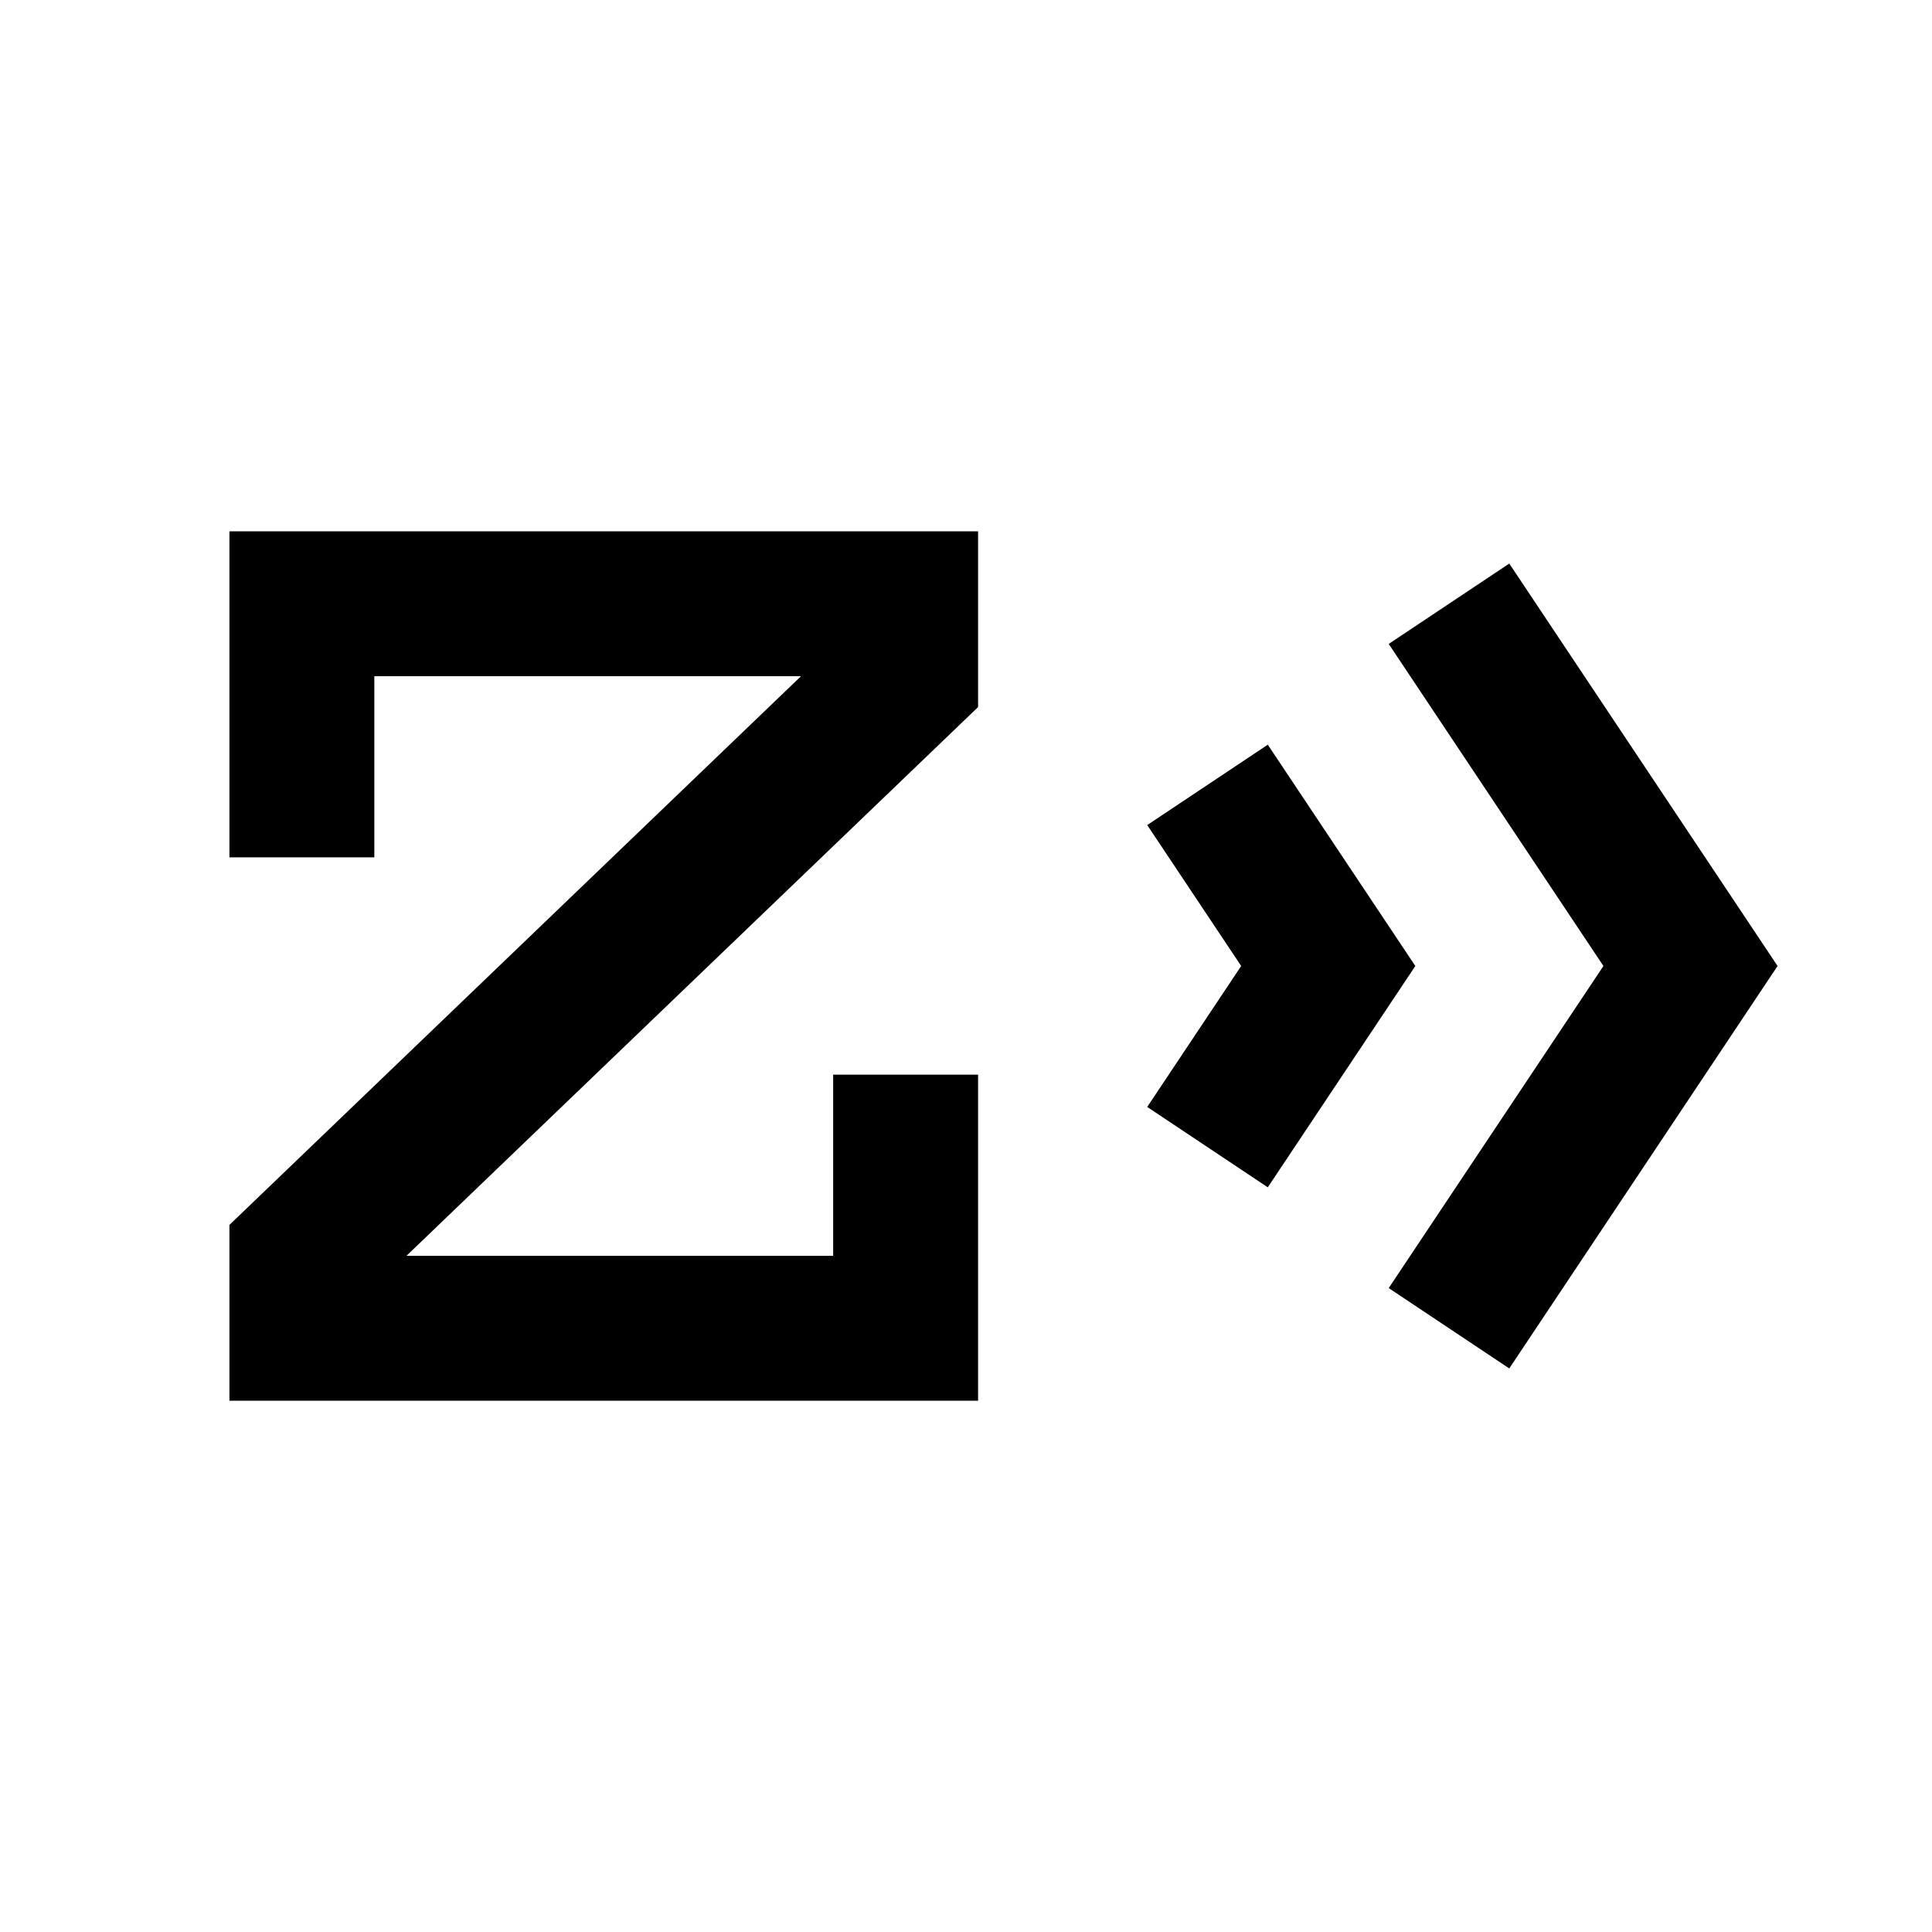
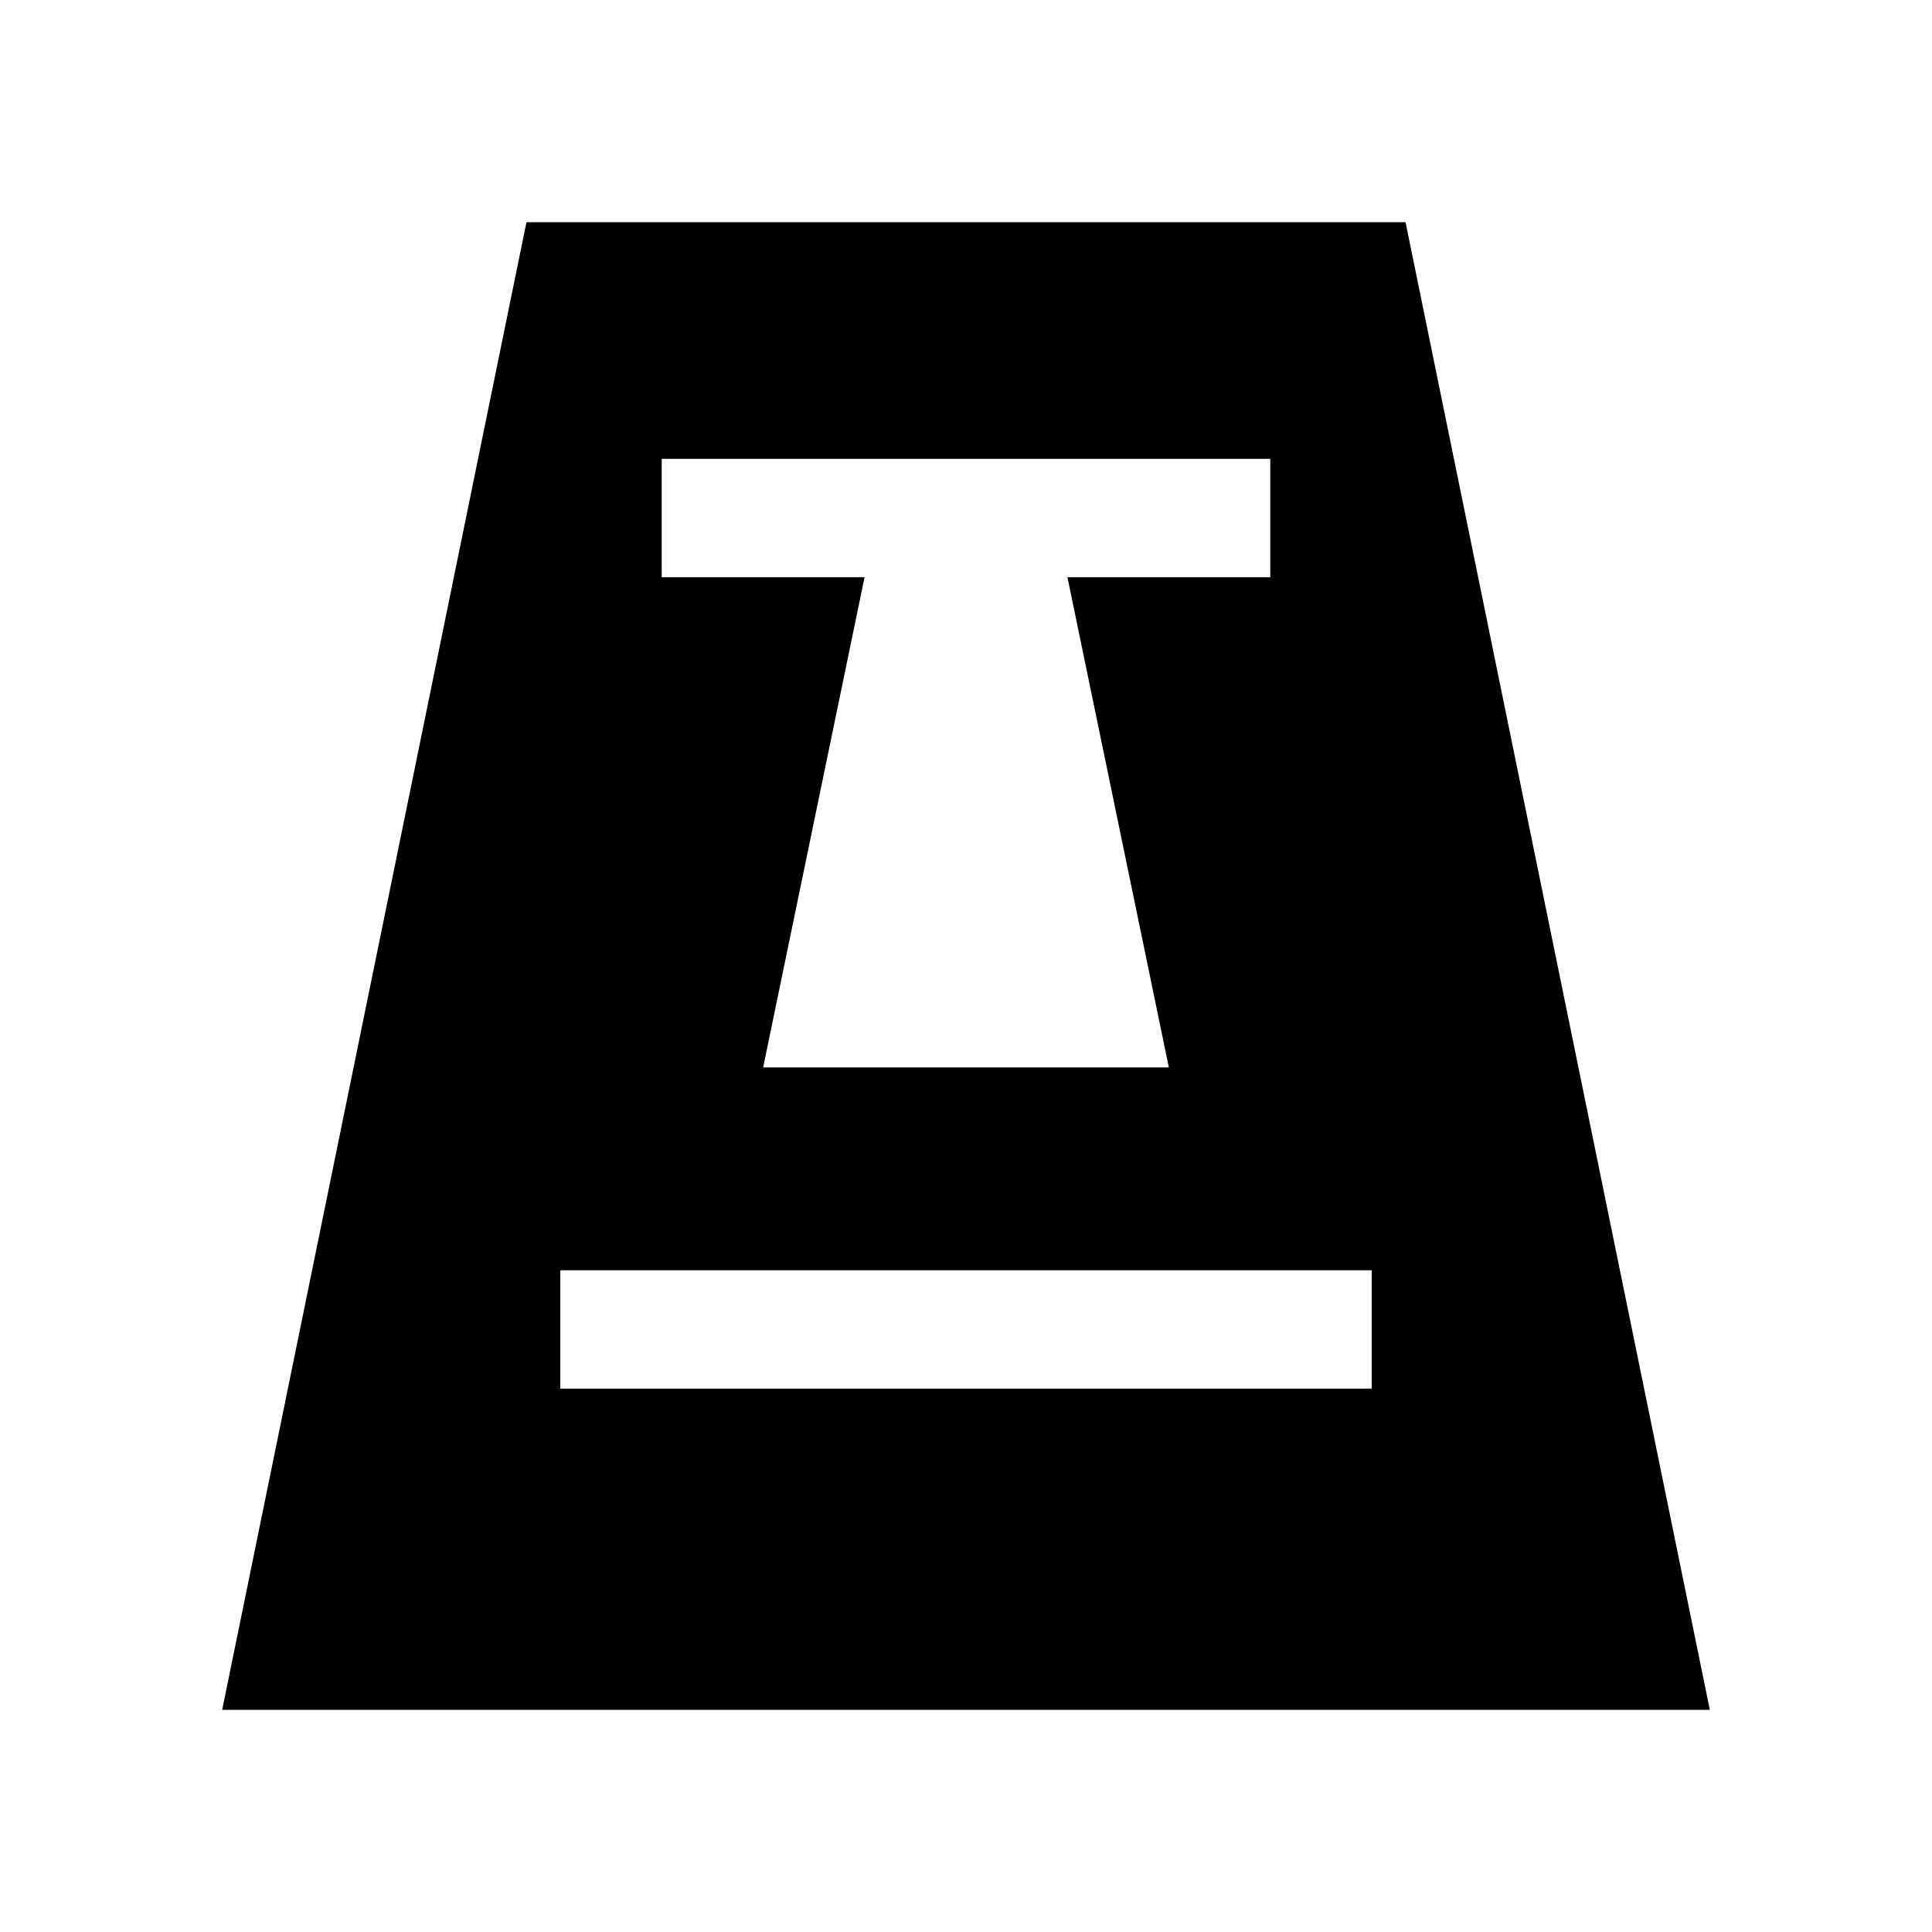
<svg xmlns="http://www.w3.org/2000/svg" width="16" height="16" viewBox="0 0 16 16" fill="none">
-   <path d="M12 5L14 8L12 11" stroke="black" stroke-width="1.2" />
-   <path d="M10 6.5L11 8L10 9.5" stroke="black" stroke-width="1.2" />
-   <path d="M7.5 8.9V11C5.431 11 4.569 11 2.5 11V10.4L7.5 5.6V5H2.5V7.1" stroke="black" stroke-width="1.2" />
+   <path transform="translate(1 1) scale(.14)" fill-rule="evenodd" clip-rule="evenodd" d="M24 6H76L94 94H6zM32 20H68V27H56L62 56H38L44 27H32zM26 68H74V75H26z" fill="black" />
</svg>
